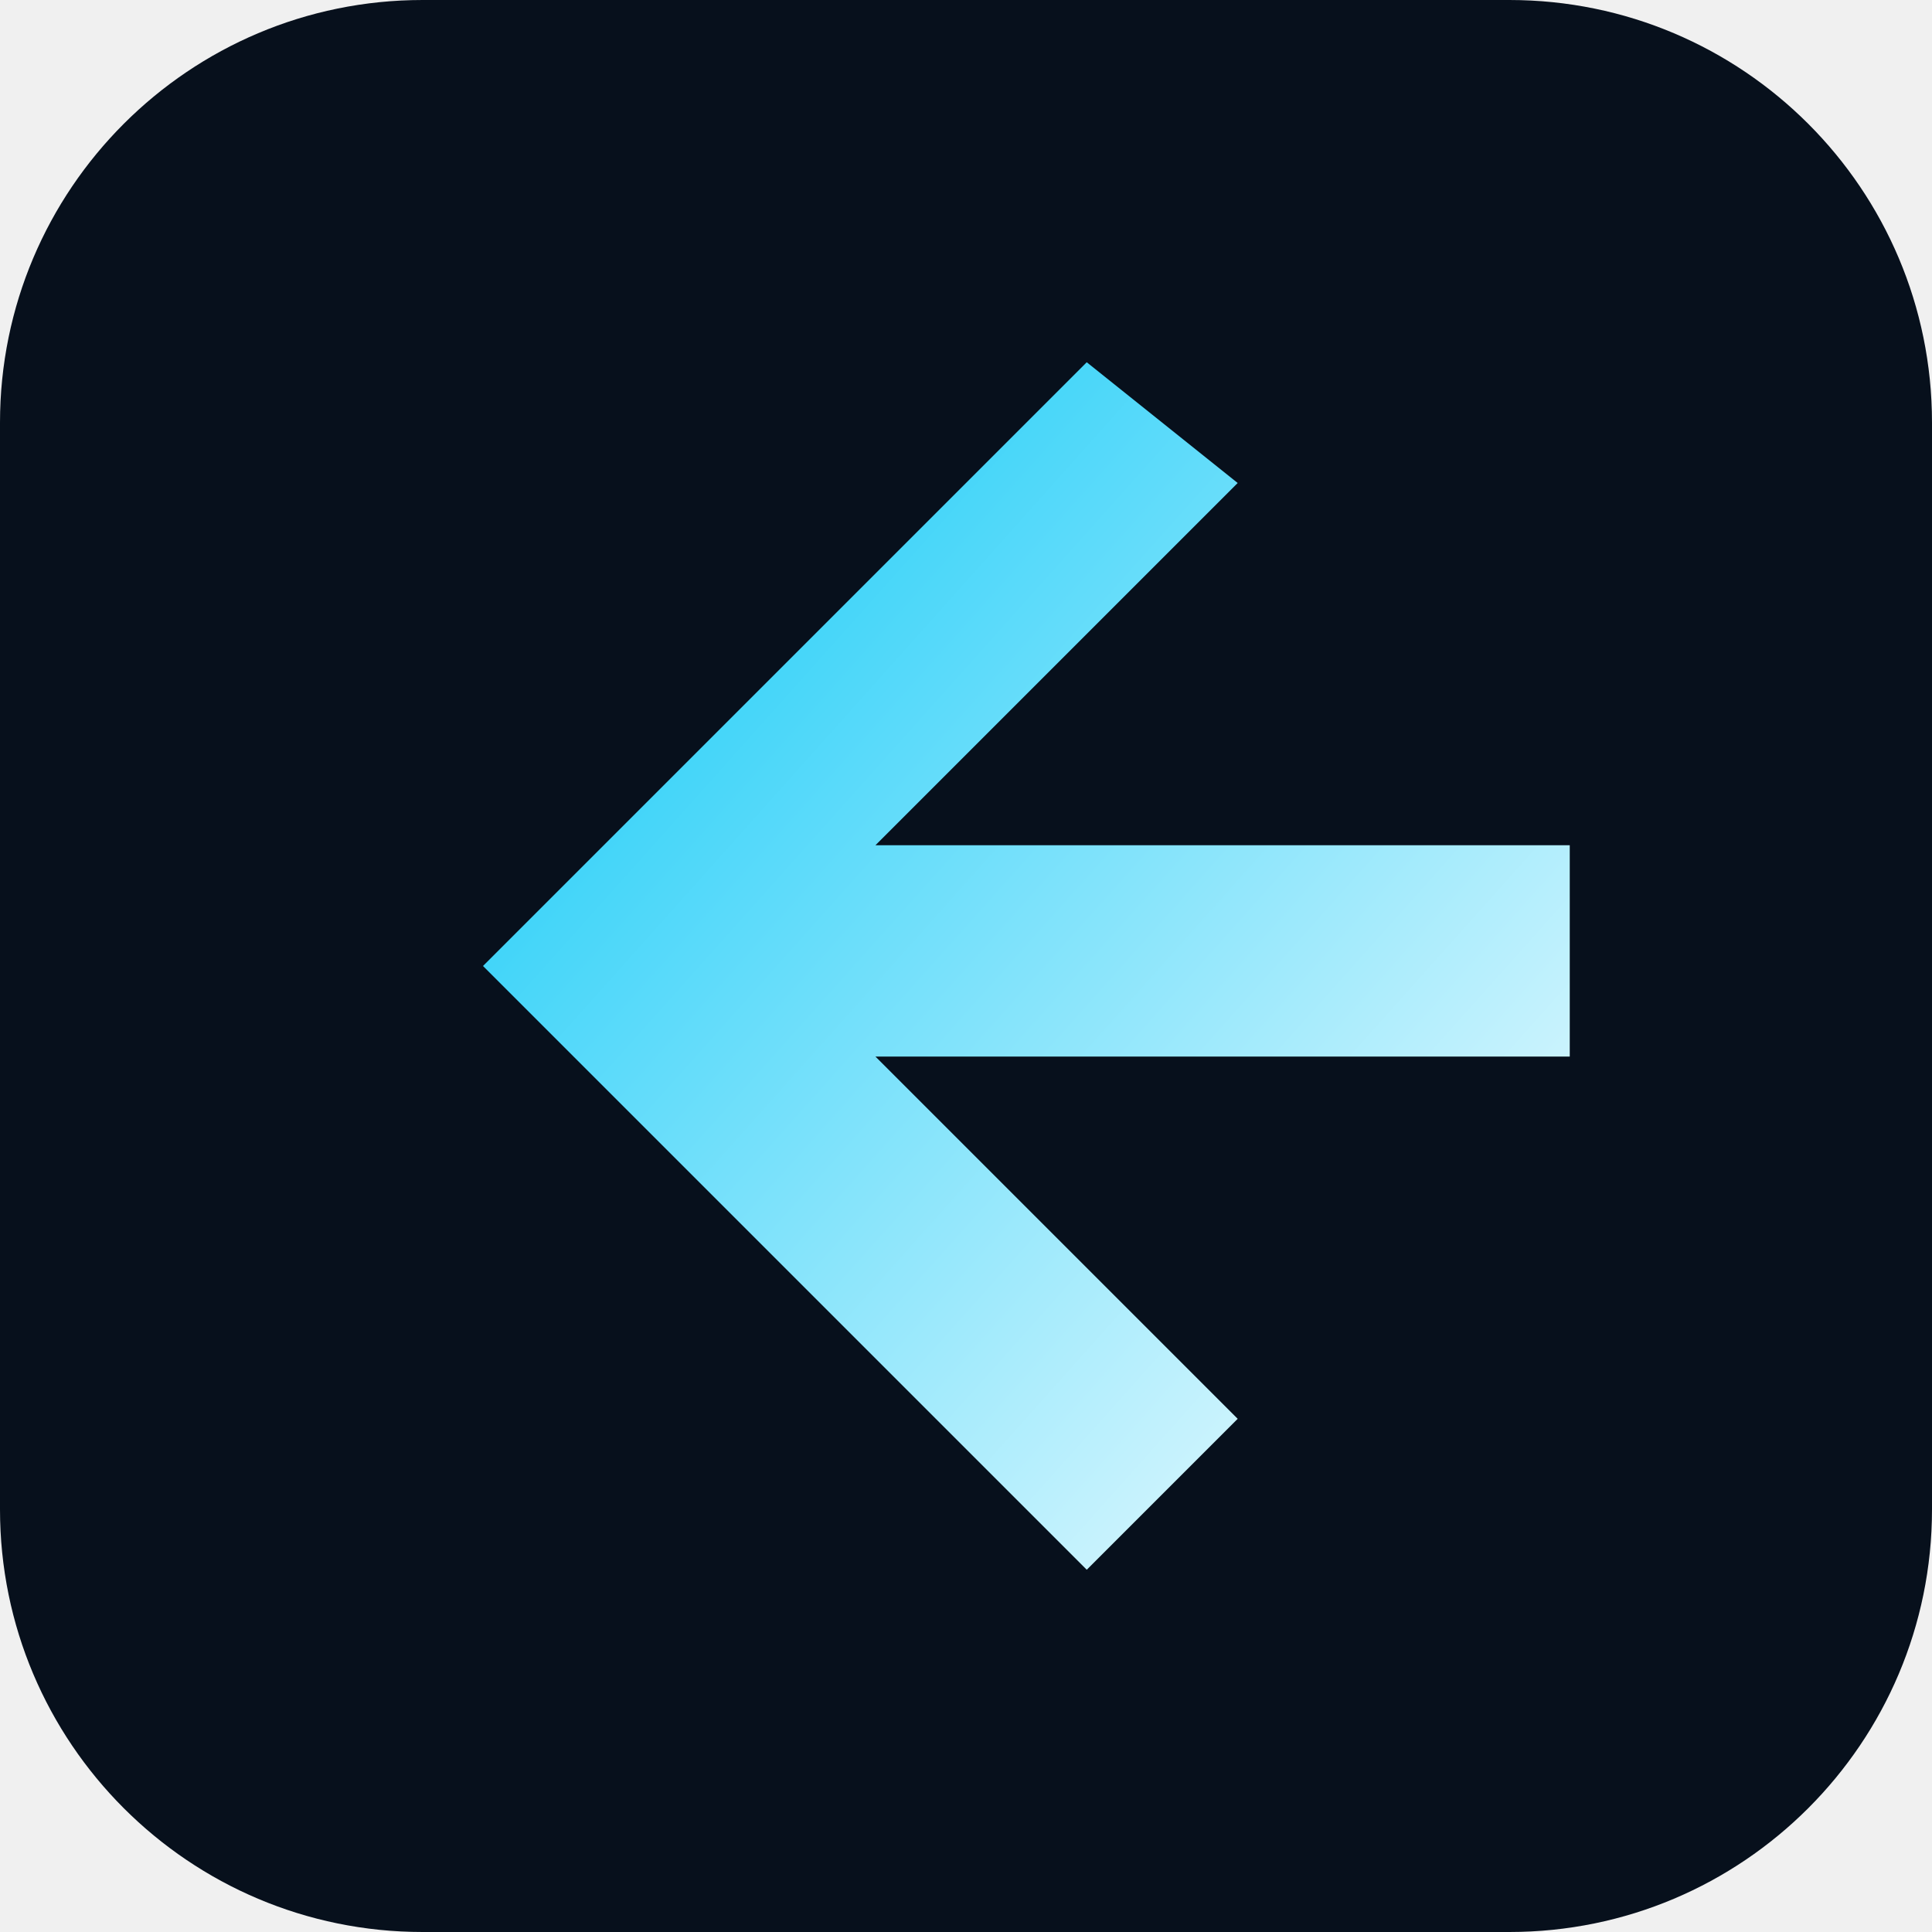
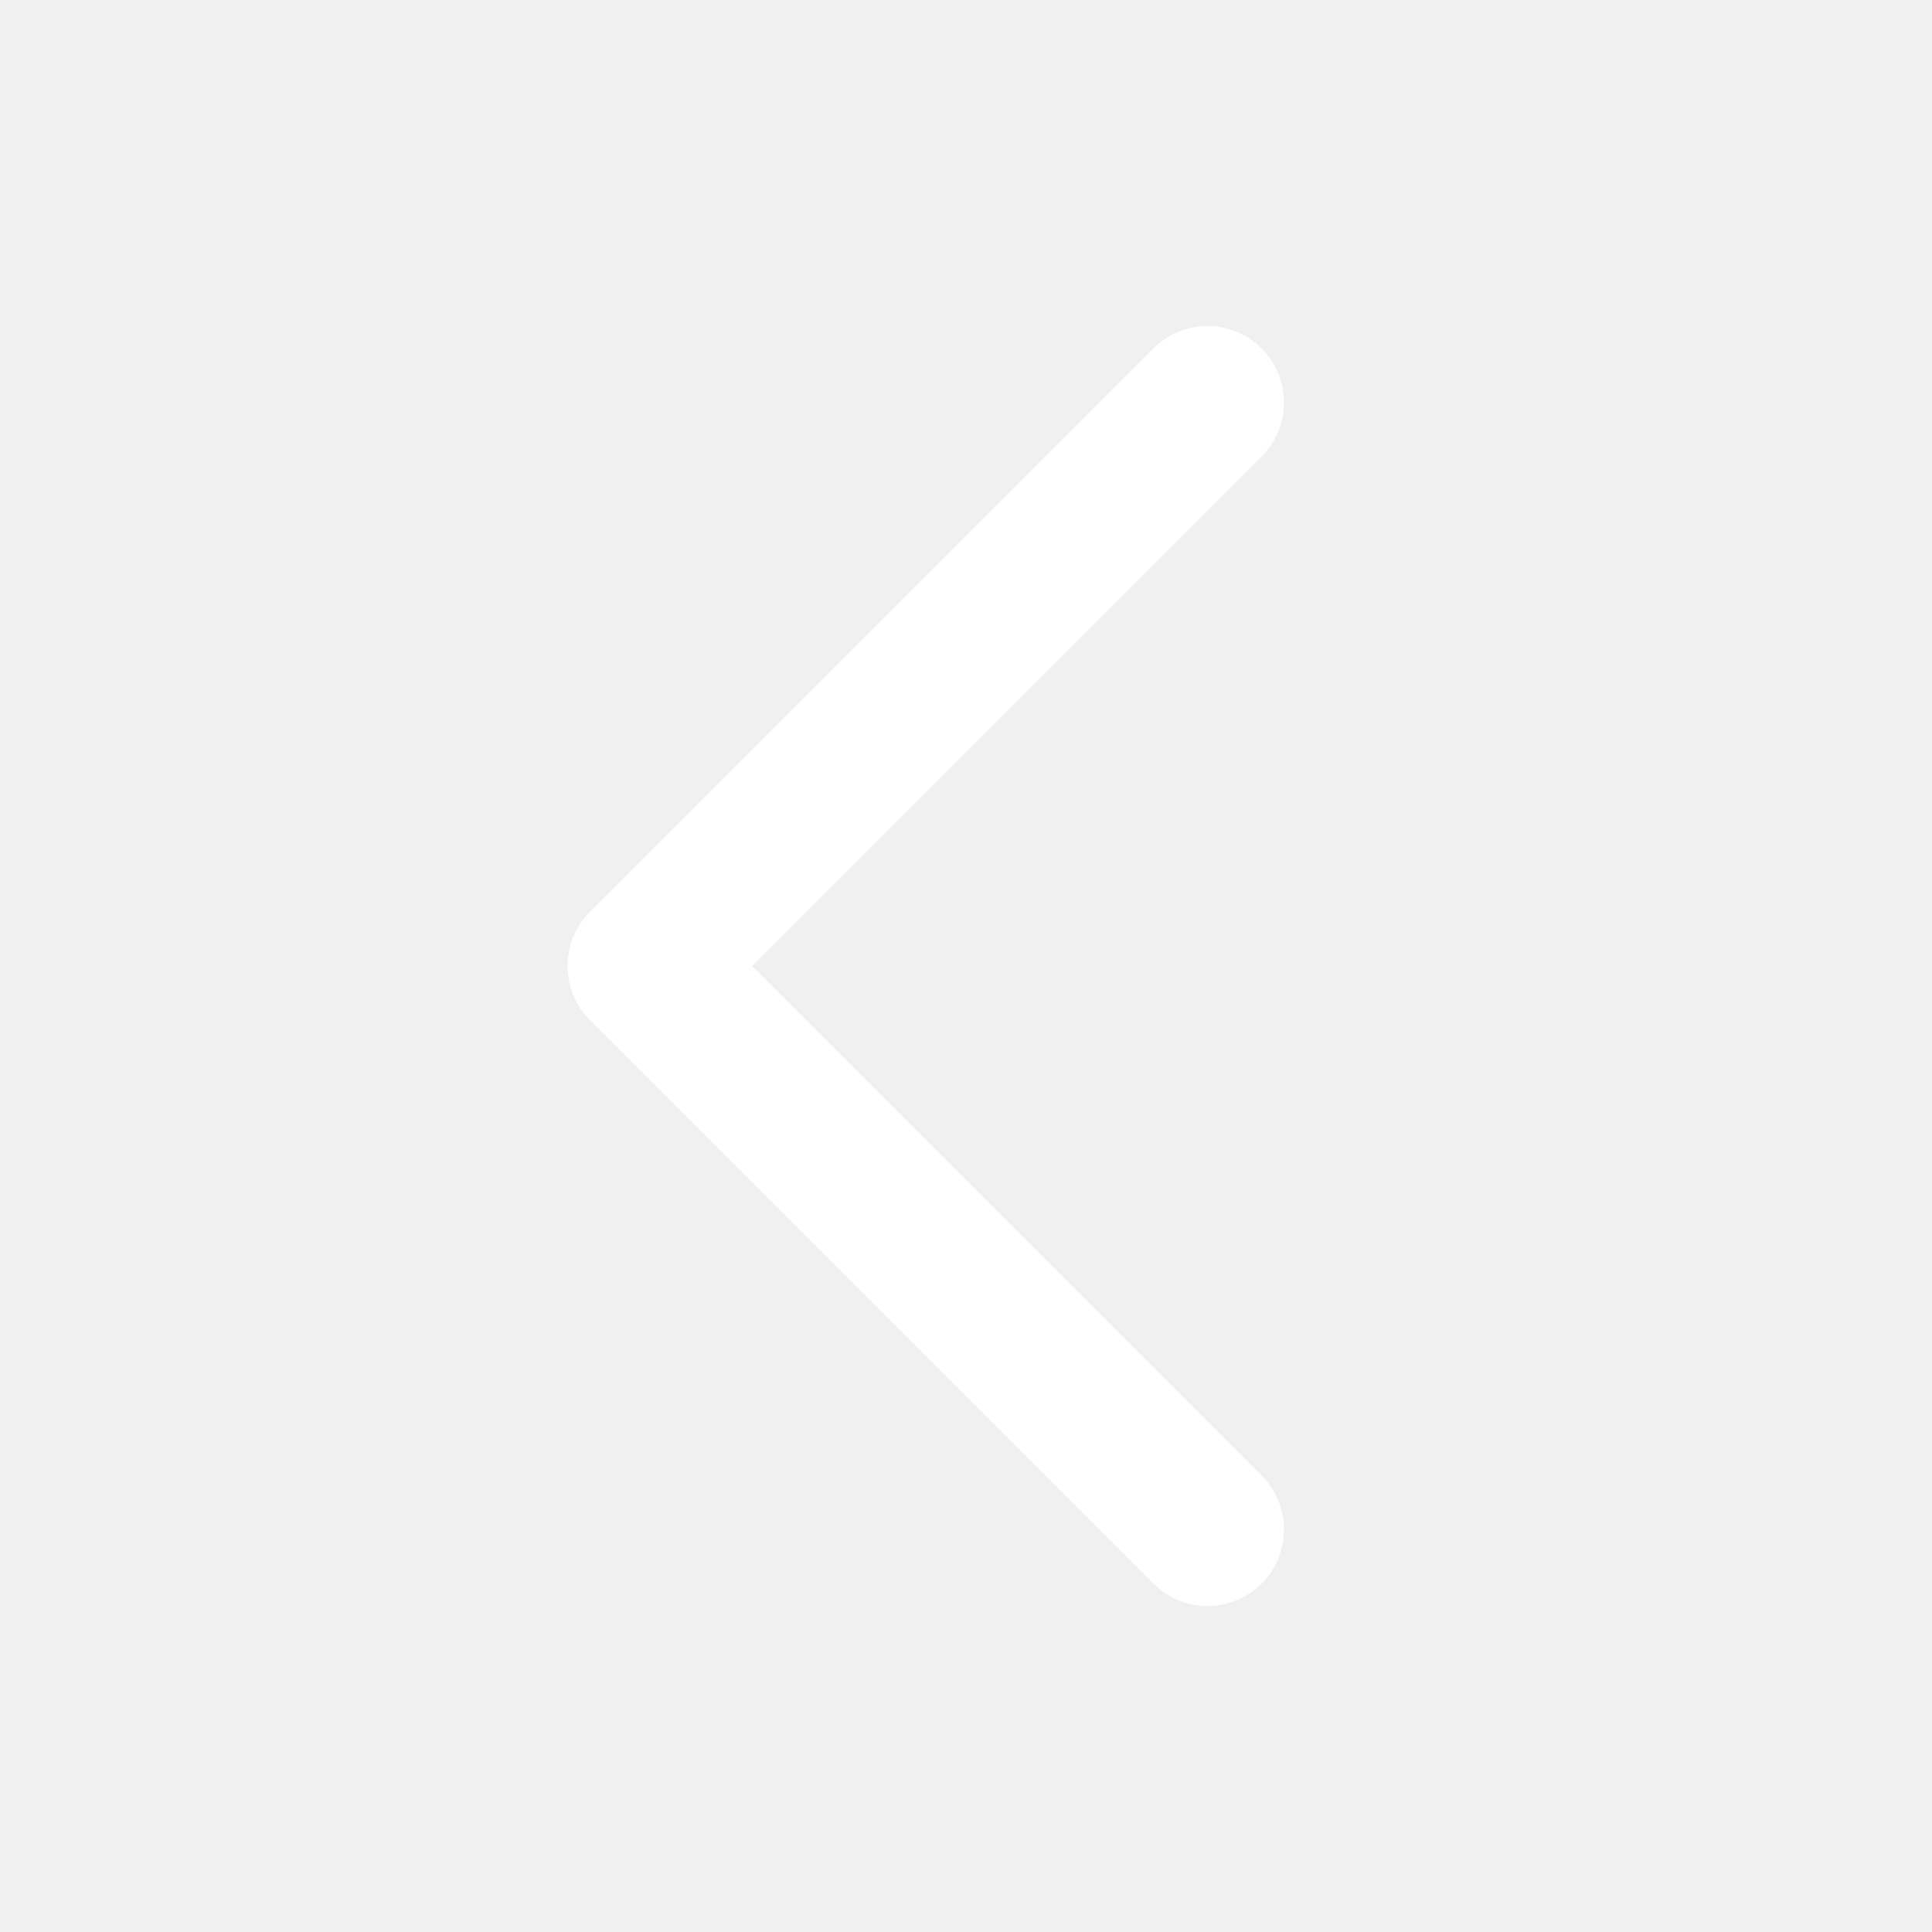
- <svg xmlns="http://www.w3.org/2000/svg" viewBox="0 0 64 64">
-   <defs>
-     <linearGradient id="g" x1="0" y1="0" x2="1" y2="1">
-       <stop offset="0" stop-color="#04c7f7" />
-       <stop offset="1" stop-color="#ffffff" />
-     </linearGradient>
-   </defs>
-   <rect width="64" height="64" rx="14" fill="#07101c" />
-   <g fill="url(#g)">
-     <path d="M36 12L16 32l20 20 5-5-12-12h23v-7H29l12-12-5-4z" />
-   </g>
+ <svg xmlns="http://www.w3.org/2000/svg" width="64" height="64" viewBox="0 0 24 24" fill="none" stroke="#ffffff" stroke-width="1.9" stroke-linecap="round" stroke-linejoin="round">
+   <path d="M15 5 8 12l7 7" />
</svg>
